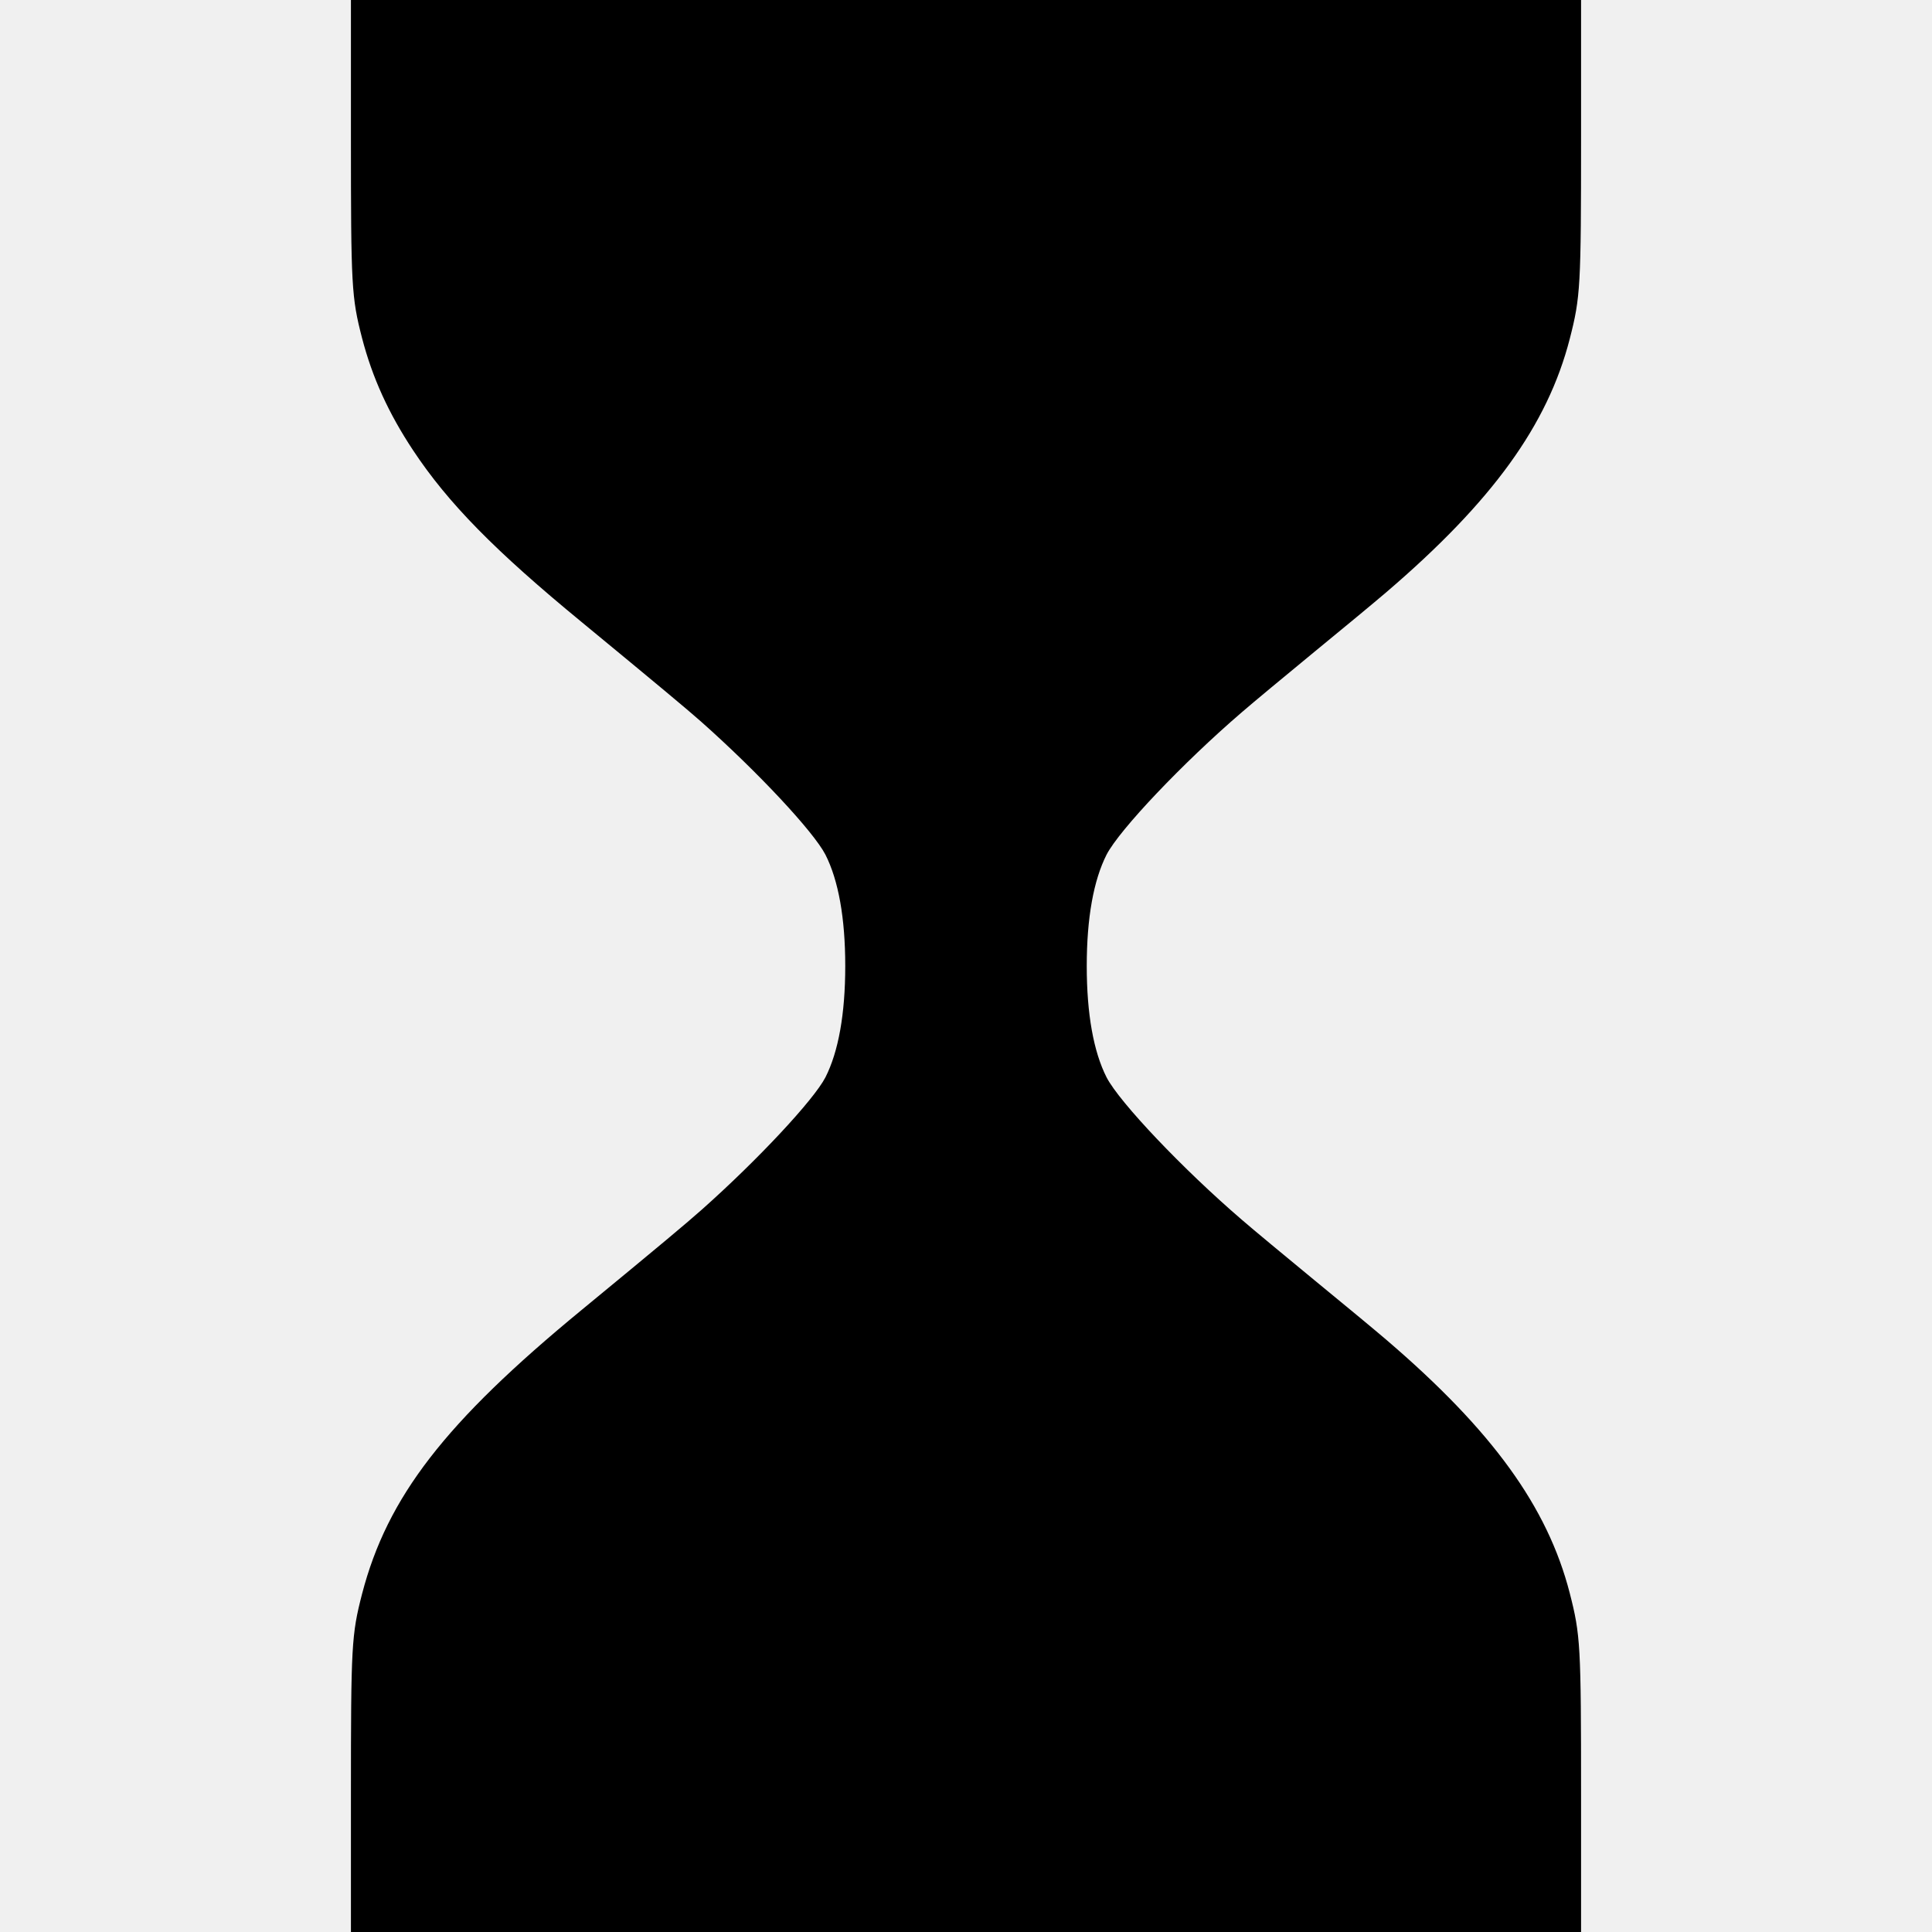
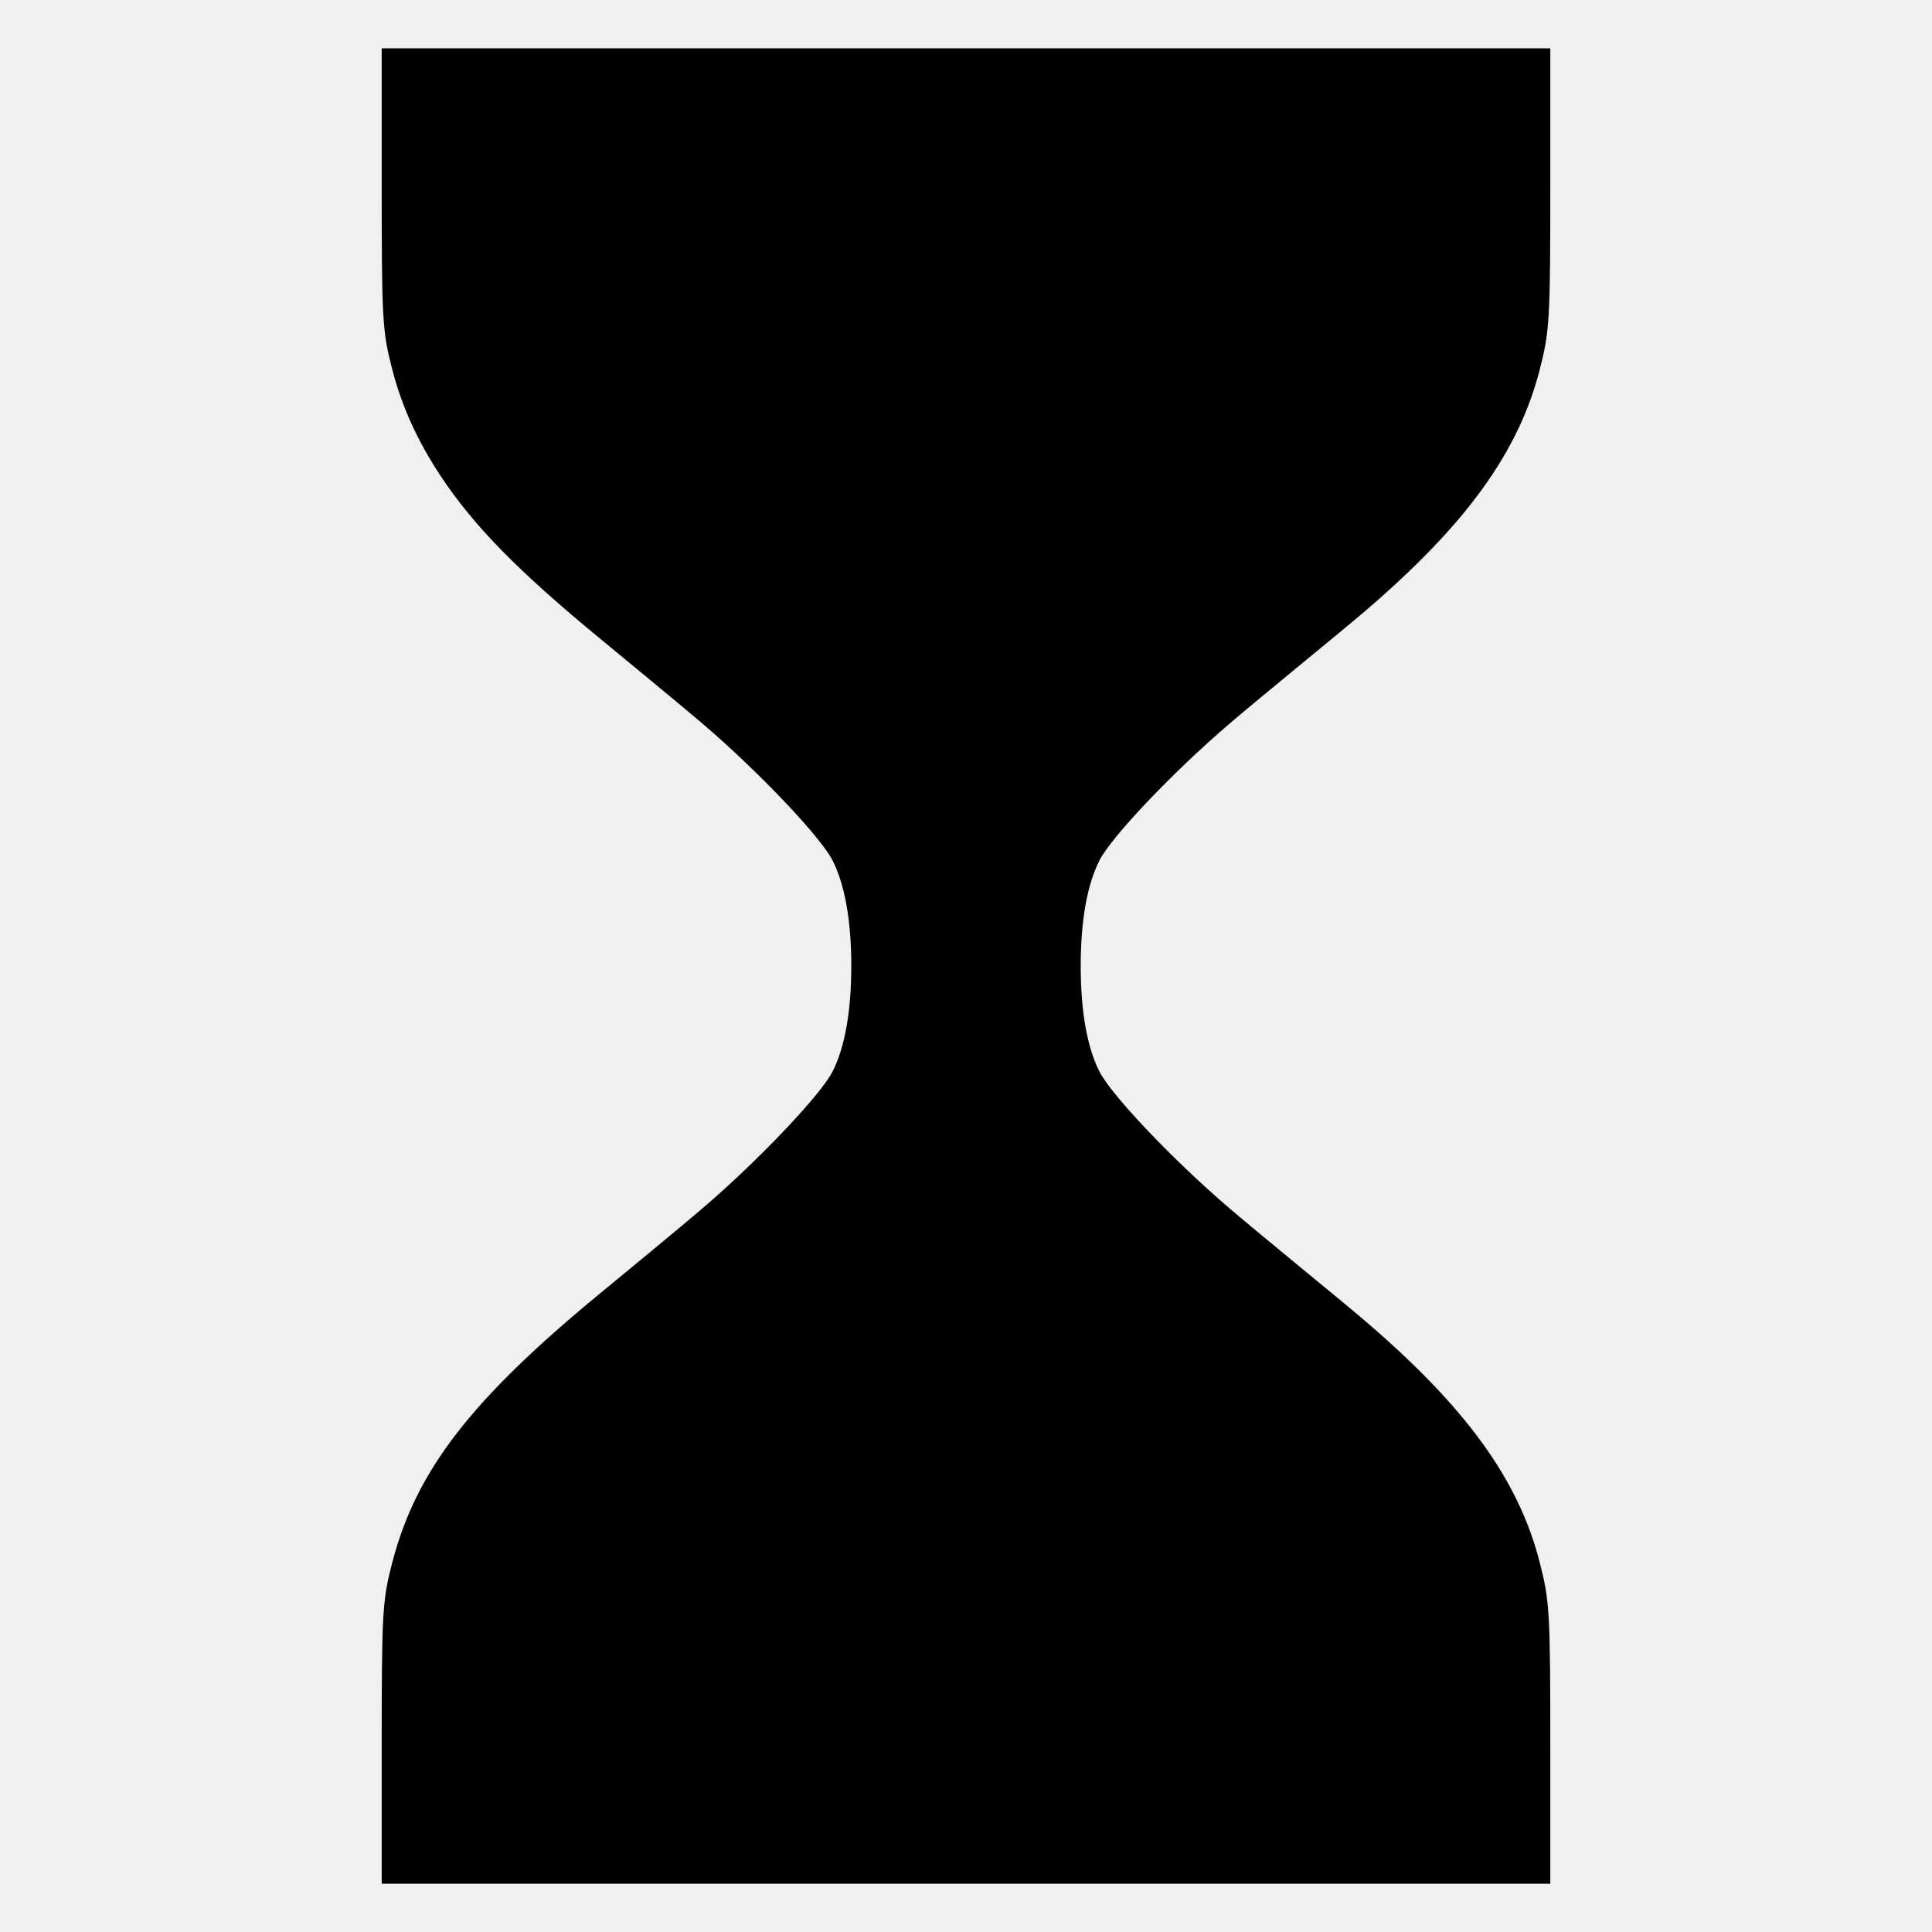
<svg xmlns="http://www.w3.org/2000/svg" viewBox="0 0 1024 1024">
  <style>
    path { fill: #000; }
    @media (prefers-color-scheme: dark) { path { fill: #fff; } }
  </style>
-   <path fill-rule="evenodd" d="M186.0 951.6C186.0 872.1 186.3 866.5 191.9 844.8C205.3 793.4 235.8 753.9 308.4 694.2C350.3 659.7 363.9 648.3 372.0 641.1C401.5 614.9 431.3 583.0 437.5 571.0C444.4 557.4 448.0 537.4 448.0 512.0C448.0 486.6 444.4 466.6 437.5 453.0C431.2 440.8 401.7 409.2 371.5 382.4C363.8 375.6 348.8 363.1 308.4 329.8C262.4 292.0 237.5 266.7 218.9 238.6C206.0 219.1 197.4 200.3 191.9 179.2C186.3 157.5 186.0 151.9 186.0 72.4L186.0 0.0L512.0 0.0L838.0 0.0L838.0 72.4C838.0 152.0 837.7 157.4 832.0 179.6C820.2 225.4 791.0 265.7 735.0 313.7C728.7 319.1 711.3 333.5 696.4 345.7C681.6 357.9 664.3 372.2 658.2 377.5C627.0 404.3 593.3 439.8 586.5 453.0C579.6 466.6 576.0 486.6 576.0 512.0C576.0 537.4 579.6 557.4 586.5 571.0C593.3 584.2 627.0 619.7 658.2 646.5C664.3 651.8 681.6 666.1 696.4 678.3C711.3 690.5 728.7 704.9 735.0 710.3C791.0 758.3 820.2 798.6 832.0 844.4C837.7 866.6 838.0 872.0 838.0 951.6L838.0 1024.0L512.0 1024.0L186.0 1024.0L186.0 951.6Z" />
+   <g transform="translate(512 512) scale(0.95) translate(-512 -512)">
+     <path fill-rule="evenodd" d="M186.0 951.6C186.0 872.1 186.3 866.5 191.9 844.8C205.3 793.4 235.8 753.9 308.4 694.2C350.3 659.7 363.9 648.3 372.0 641.1C401.5 614.9 431.3 583.0 437.5 571.0C444.4 557.4 448.0 537.4 448.0 512.0C448.0 486.6 444.4 466.6 437.5 453.0C431.2 440.8 401.7 409.2 371.5 382.4C363.8 375.6 348.8 363.1 308.4 329.8C262.4 292.0 237.5 266.7 218.9 238.6C206.0 219.1 197.4 200.3 191.9 179.2C186.3 157.5 186.0 151.9 186.0 72.4L186.0 0.0L512.0 0.0L838.0 0.0L838.0 72.4C838.0 152.0 837.7 157.4 832.0 179.6C820.2 225.4 791.0 265.7 735.0 313.7C728.7 319.1 711.3 333.5 696.4 345.7C681.6 357.9 664.3 372.2 658.2 377.5C627.0 404.3 593.3 439.8 586.5 453.0C579.6 466.6 576.0 486.6 576.0 512.0C576.0 537.4 579.6 557.4 586.5 571.0C593.3 584.2 627.0 619.7 658.2 646.5C664.3 651.8 681.6 666.1 696.4 678.3C711.3 690.5 728.7 704.9 735.0 710.3C791.0 758.3 820.2 798.6 832.0 844.4C837.7 866.6 838.0 872.0 838.0 951.6L838.0 1024.0L512.0 1024.0L186.0 1024.0L186.0 951.6Z" />
+   </g>
</svg>
